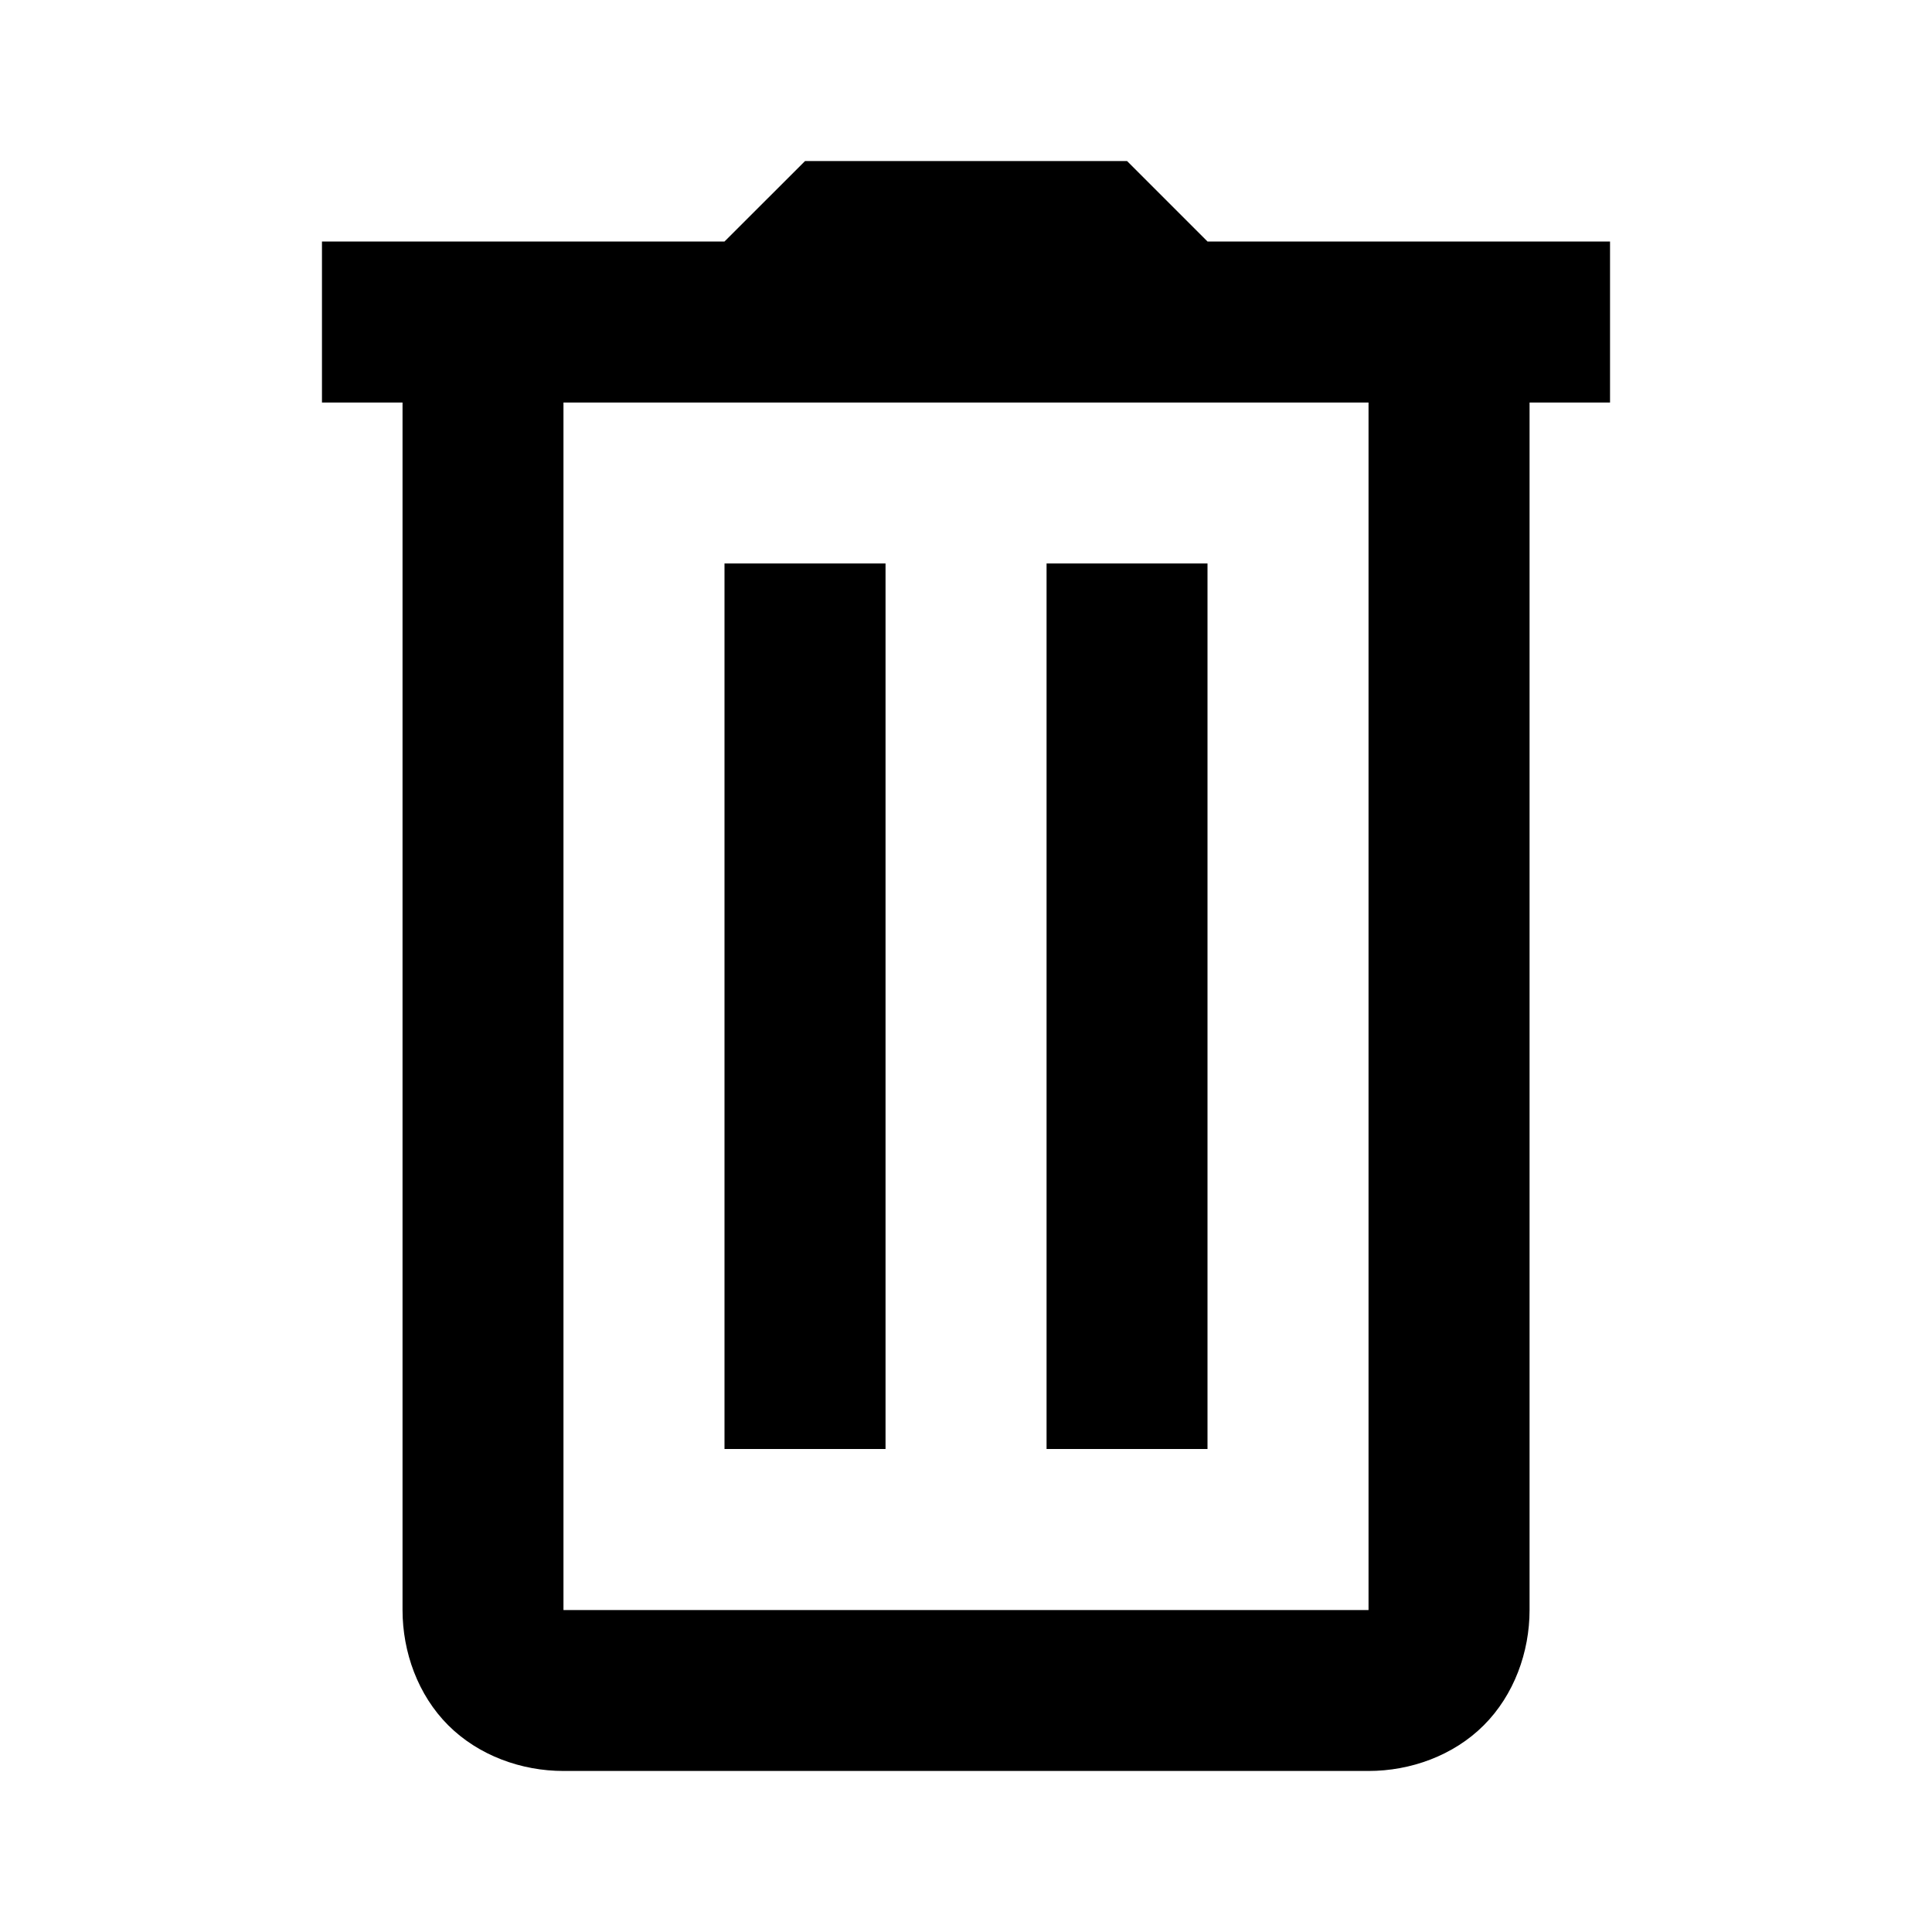
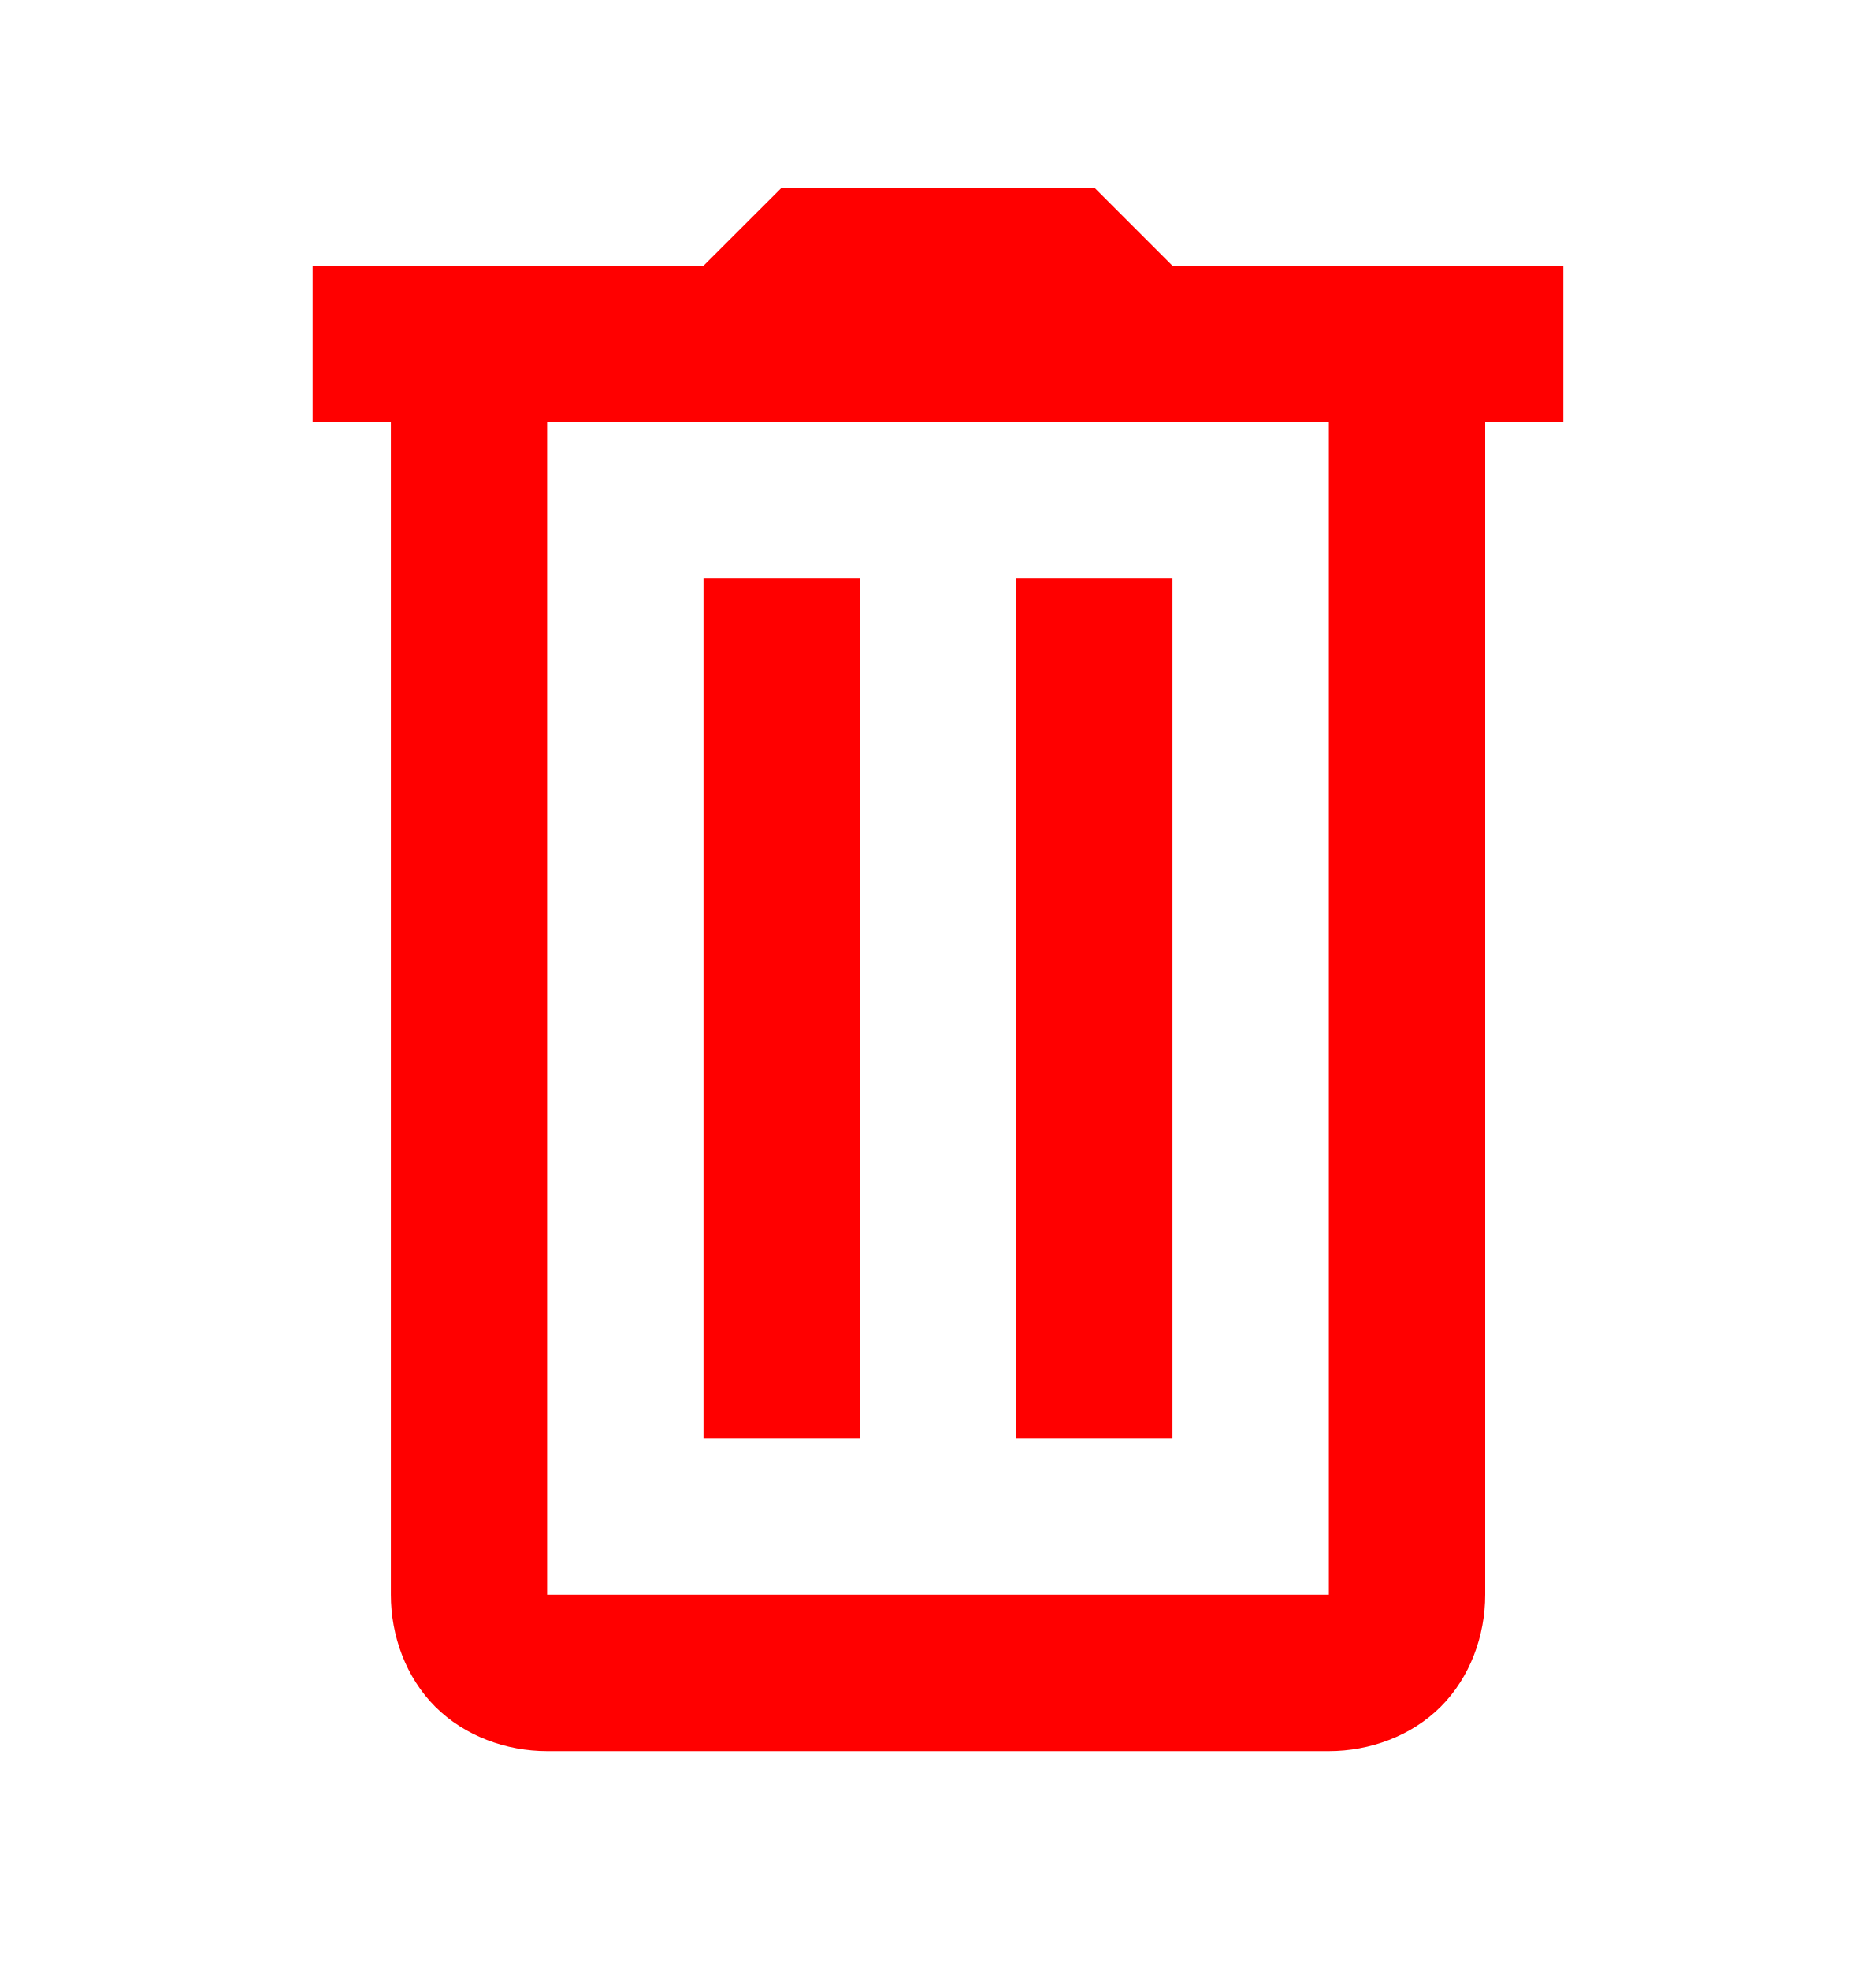
- <svg xmlns="http://www.w3.org/2000/svg" width="20" height="20" viewBox="0 0 20 20" fill="none">
-   <path d="M8.334 1.667L7.5 2.5H3.333V4.167H4.167V16.667C4.167 17.102 4.326 17.546 4.64 17.86C4.955 18.174 5.398 18.333 5.833 18.333H14.167C14.602 18.333 15.046 18.174 15.36 17.86C15.674 17.546 15.834 17.102 15.834 16.667V4.167H16.667V2.5H12.5L11.667 1.667H8.334ZM5.833 4.167H14.167V16.667H5.833V4.167ZM7.5 5.833V15H9.167V5.833H7.5ZM10.834 5.833V15H12.5V5.833H10.834Z" fill="black" />
+ <svg xmlns="http://www.w3.org/2000/svg" width="20" height="21" viewBox="0 0 20 21" fill="none">
+   <path d="M8.334 2L7.5 2.833H3.333V4.5H4.167V17C4.167 17.435 4.326 17.879 4.64 18.193C4.955 18.507 5.398 18.667 5.833 18.667H14.167C14.602 18.667 15.046 18.507 15.36 18.193C15.674 17.879 15.834 17.435 15.834 17V4.5H16.667V2.833H12.5L11.667 2H8.334ZM5.833 4.5H14.167V17H5.833V4.5ZM7.5 6.167V15.333H9.167V6.167H7.5ZM10.834 6.167V15.333H12.5V6.167H10.834Z" fill="#FF0000" />
</svg>
